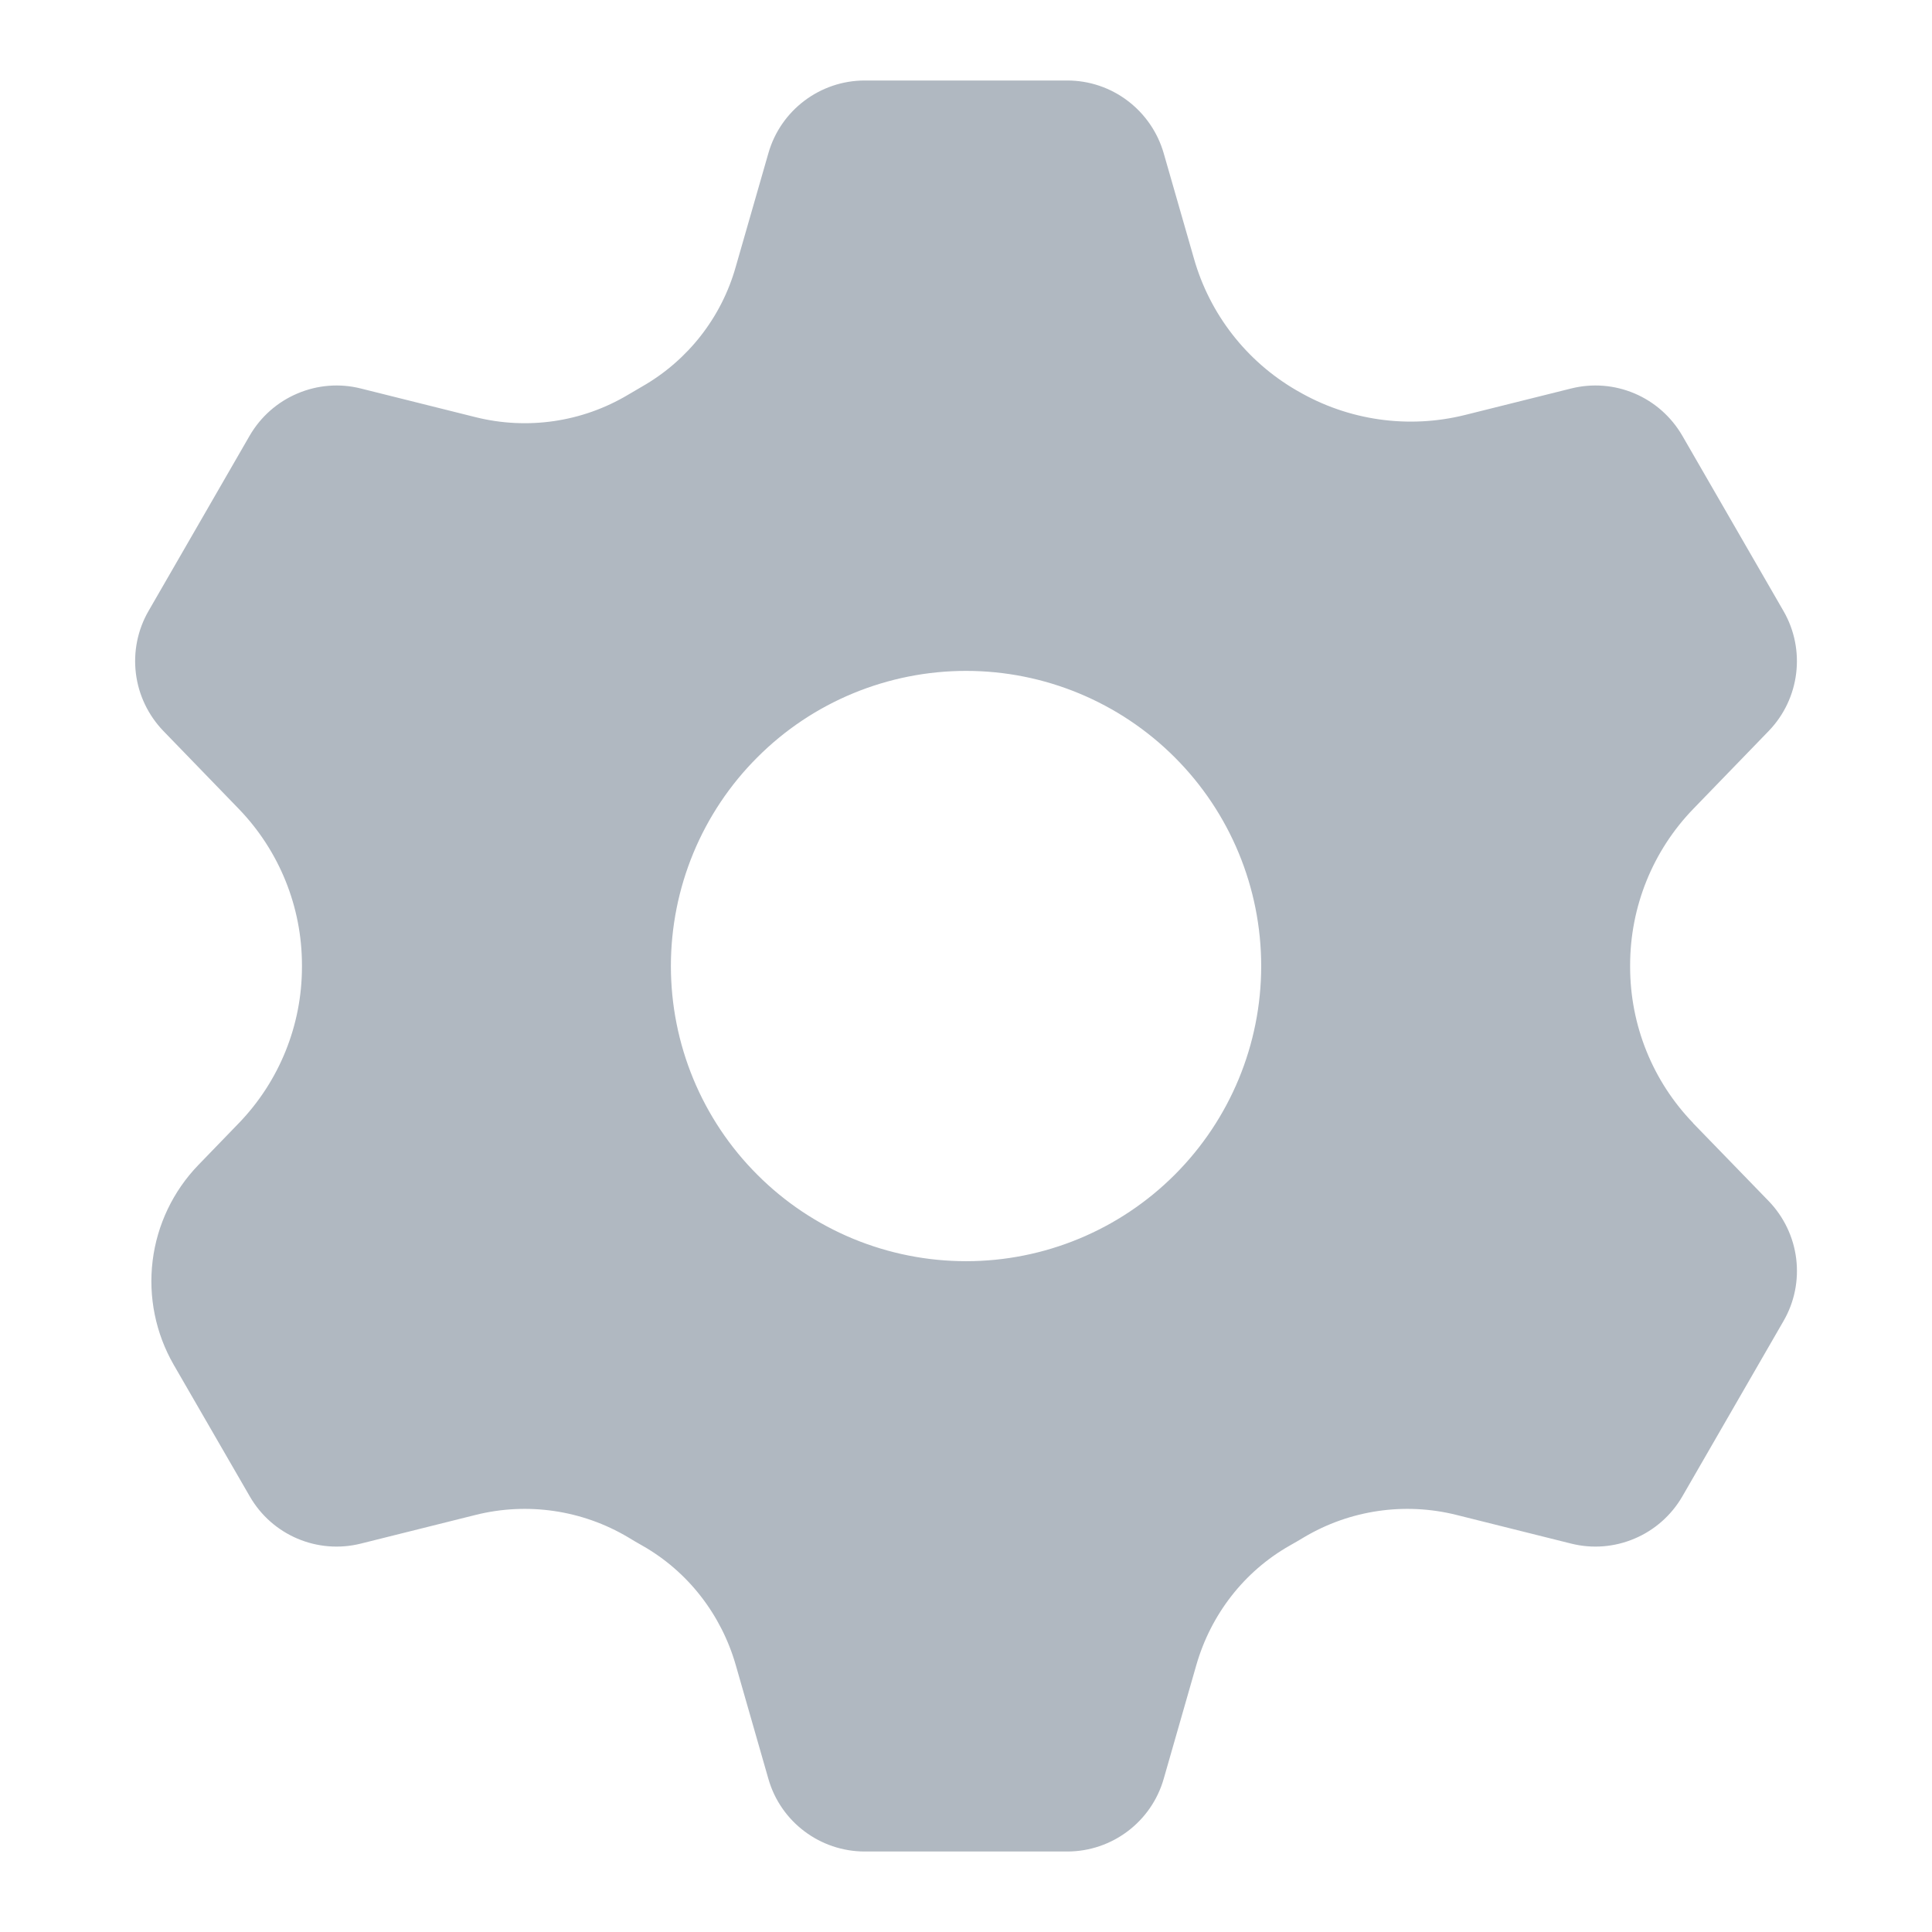
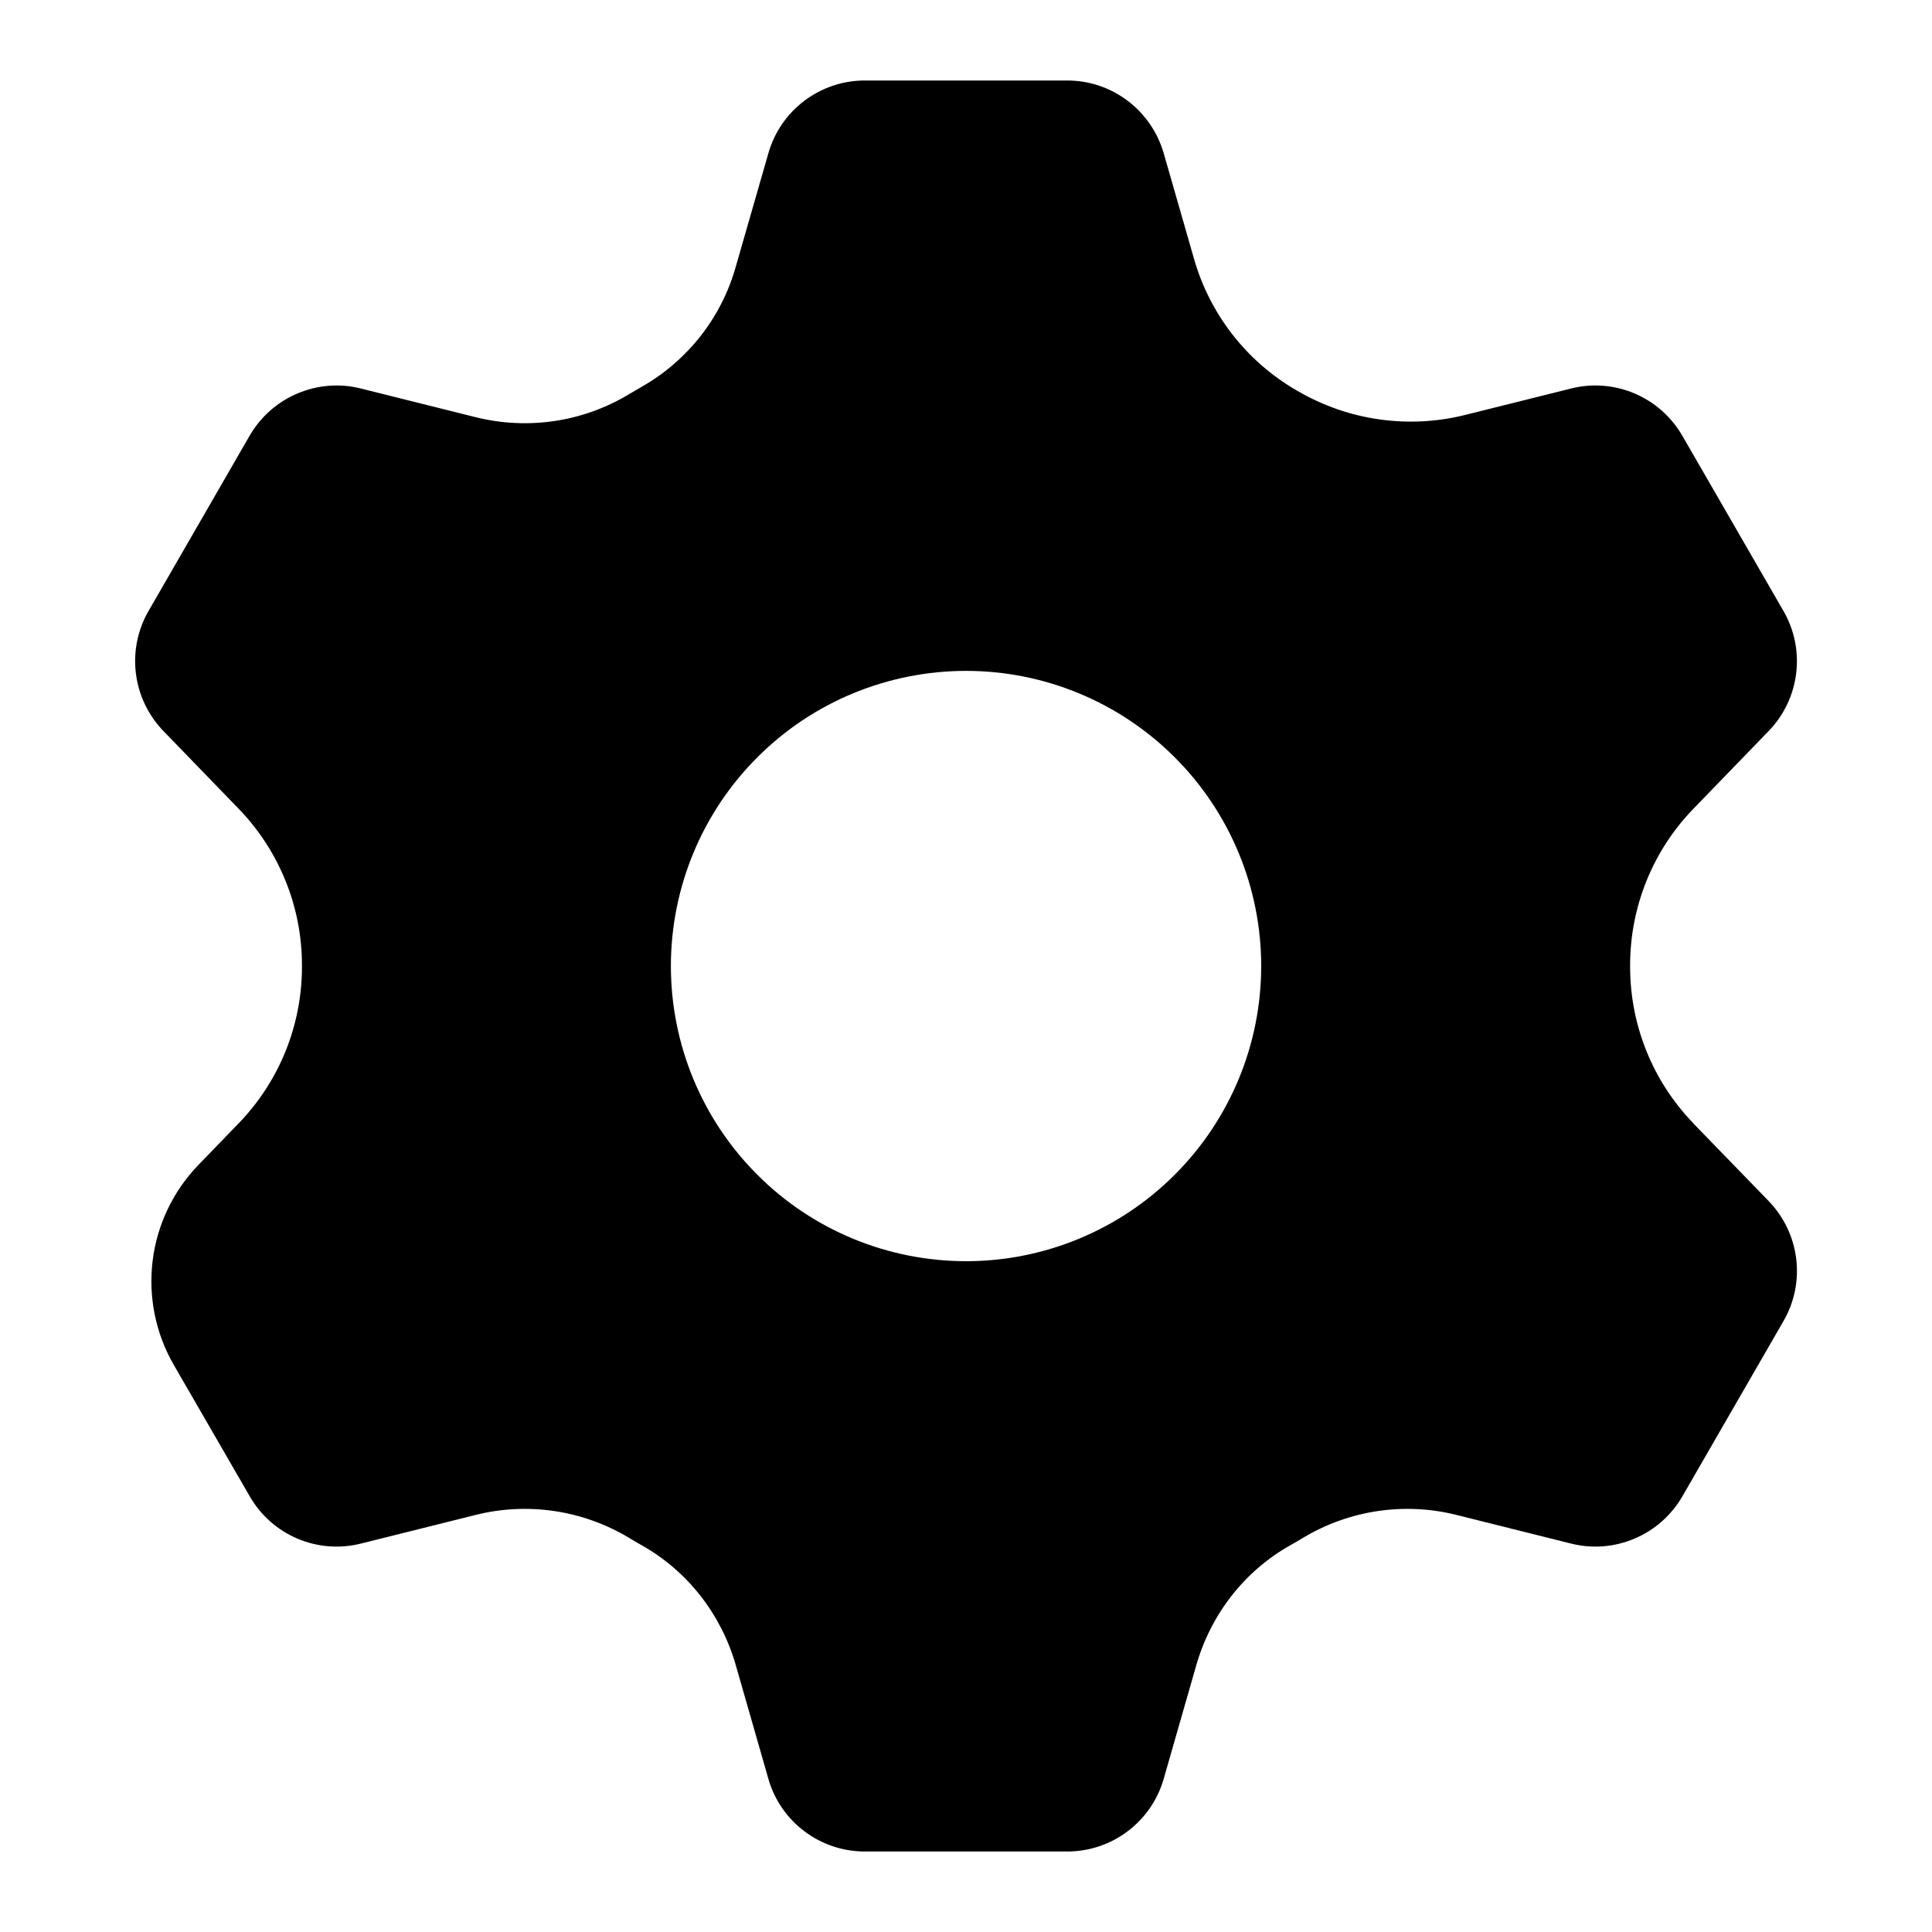
<svg xmlns="http://www.w3.org/2000/svg" width="24" height="24" viewBox="0 0 24 24" fill="none">
-   <path fill-rule="evenodd" clip-rule="evenodd" d="M12.001 15.667C11.519 15.667 11.042 15.572 10.597 15.388C10.152 15.204 9.748 14.934 9.408 14.593C9.067 14.253 8.797 13.848 8.613 13.404C8.429 12.959 8.334 12.482 8.334 12.001C8.334 11.519 8.429 11.042 8.613 10.597C8.797 10.153 9.067 9.748 9.408 9.408C9.748 9.067 10.152 8.797 10.597 8.613C11.042 8.429 11.519 8.334 12.001 8.334C12.973 8.334 13.905 8.72 14.593 9.408C15.281 10.095 15.667 11.028 15.667 12.001C15.667 12.973 15.281 13.905 14.593 14.593C13.905 15.281 12.973 15.667 12.001 15.667ZM21.034 13.952C20.53 13.431 20.25 12.735 20.25 12.011V11.99C20.25 11.266 20.53 10.57 21.034 10.049L21.973 9.079C22.358 8.679 22.433 8.071 22.155 7.59L20.898 5.412C20.762 5.178 20.555 4.994 20.306 4.888C20.057 4.782 19.78 4.76 19.517 4.826L18.203 5.154C17.496 5.331 16.749 5.224 16.12 4.857L16.102 4.847C15.483 4.487 15.028 3.902 14.832 3.213L14.456 1.904C14.381 1.644 14.224 1.415 14.008 1.252C13.792 1.088 13.529 1 13.258 1H10.742C10.188 1 9.697 1.369 9.545 1.904L9.14 3.313C8.963 3.943 8.545 4.477 7.976 4.802C7.918 4.835 7.86 4.869 7.802 4.904C7.232 5.244 6.551 5.343 5.907 5.182L4.482 4.826C4.22 4.76 3.944 4.782 3.695 4.888C3.446 4.993 3.238 5.177 3.102 5.411L1.845 7.59C1.71 7.824 1.655 8.096 1.688 8.365C1.721 8.634 1.841 8.884 2.028 9.079L2.967 10.049C3.47 10.57 3.751 11.266 3.751 11.989V12.011C3.751 12.735 3.47 13.431 2.967 13.952L2.464 14.472C2.151 14.796 1.951 15.214 1.896 15.662C1.841 16.11 1.933 16.563 2.158 16.954L3.103 18.589C3.381 19.071 3.943 19.31 4.483 19.175L5.908 18.819C6.552 18.658 7.233 18.758 7.803 19.097C7.86 19.132 7.918 19.166 7.977 19.199C8.546 19.521 8.961 20.058 9.141 20.688L9.545 22.097C9.697 22.632 10.188 23 10.742 23H13.258C13.813 23 14.303 22.632 14.456 22.097L14.86 20.688C15.04 20.058 15.454 19.521 16.023 19.199C16.082 19.166 16.14 19.132 16.198 19.097C16.768 18.758 17.449 18.658 18.093 18.819L19.517 19.175C19.78 19.241 20.056 19.219 20.305 19.113C20.554 19.008 20.762 18.824 20.898 18.59L22.155 16.411C22.291 16.177 22.346 15.905 22.313 15.636C22.28 15.367 22.16 15.117 21.973 14.922L21.032 13.952H21.034Z" fill="#B0B8C1" />
+   <path fill-rule="evenodd" clip-rule="evenodd" d="M12.001 15.667C11.519 15.667 11.042 15.572 10.597 15.388C10.152 15.204 9.748 14.934 9.408 14.593C9.067 14.253 8.797 13.848 8.613 13.404C8.429 12.959 8.334 12.482 8.334 12.001C8.334 11.519 8.429 11.042 8.613 10.597C8.797 10.153 9.067 9.748 9.408 9.408C9.748 9.067 10.152 8.797 10.597 8.613C11.042 8.429 11.519 8.334 12.001 8.334C12.973 8.334 13.905 8.72 14.593 9.408C15.281 10.095 15.667 11.028 15.667 12.001C15.667 12.973 15.281 13.905 14.593 14.593C13.905 15.281 12.973 15.667 12.001 15.667ZM21.034 13.952C20.53 13.431 20.25 12.735 20.25 12.011V11.99C20.25 11.266 20.53 10.57 21.034 10.049L21.973 9.079C22.358 8.679 22.433 8.071 22.155 7.59L20.898 5.412C20.762 5.178 20.555 4.994 20.306 4.888C20.057 4.782 19.78 4.76 19.517 4.826L18.203 5.154C17.496 5.331 16.749 5.224 16.12 4.857L16.102 4.847C15.483 4.487 15.028 3.902 14.832 3.213L14.456 1.904C14.381 1.644 14.224 1.415 14.008 1.252C13.792 1.088 13.529 1 13.258 1H10.742C10.188 1 9.697 1.369 9.545 1.904L9.14 3.313C8.963 3.943 8.545 4.477 7.976 4.802C7.918 4.835 7.86 4.869 7.802 4.904C7.232 5.244 6.551 5.343 5.907 5.182L4.482 4.826C4.22 4.76 3.944 4.782 3.695 4.888C3.446 4.993 3.238 5.177 3.102 5.411L1.845 7.59C1.71 7.824 1.655 8.096 1.688 8.365C1.721 8.634 1.841 8.884 2.028 9.079L2.967 10.049C3.47 10.57 3.751 11.266 3.751 11.989V12.011C3.751 12.735 3.47 13.431 2.967 13.952L2.464 14.472C2.151 14.796 1.951 15.214 1.896 15.662C1.841 16.11 1.933 16.563 2.158 16.954L3.103 18.589C3.381 19.071 3.943 19.31 4.483 19.175L5.908 18.819C6.552 18.658 7.233 18.758 7.803 19.097C7.86 19.132 7.918 19.166 7.977 19.199C8.546 19.521 8.961 20.058 9.141 20.688L9.545 22.097C9.697 22.632 10.188 23 10.742 23H13.258C13.813 23 14.303 22.632 14.456 22.097L14.86 20.688C15.04 20.058 15.454 19.521 16.023 19.199C16.082 19.166 16.14 19.132 16.198 19.097C16.768 18.758 17.449 18.658 18.093 18.819L19.517 19.175C19.78 19.241 20.056 19.219 20.305 19.113C20.554 19.008 20.762 18.824 20.898 18.59L22.155 16.411C22.291 16.177 22.346 15.905 22.313 15.636C22.28 15.367 22.16 15.117 21.973 14.922L21.032 13.952H21.034Z" fill="#000000" />
</svg>
